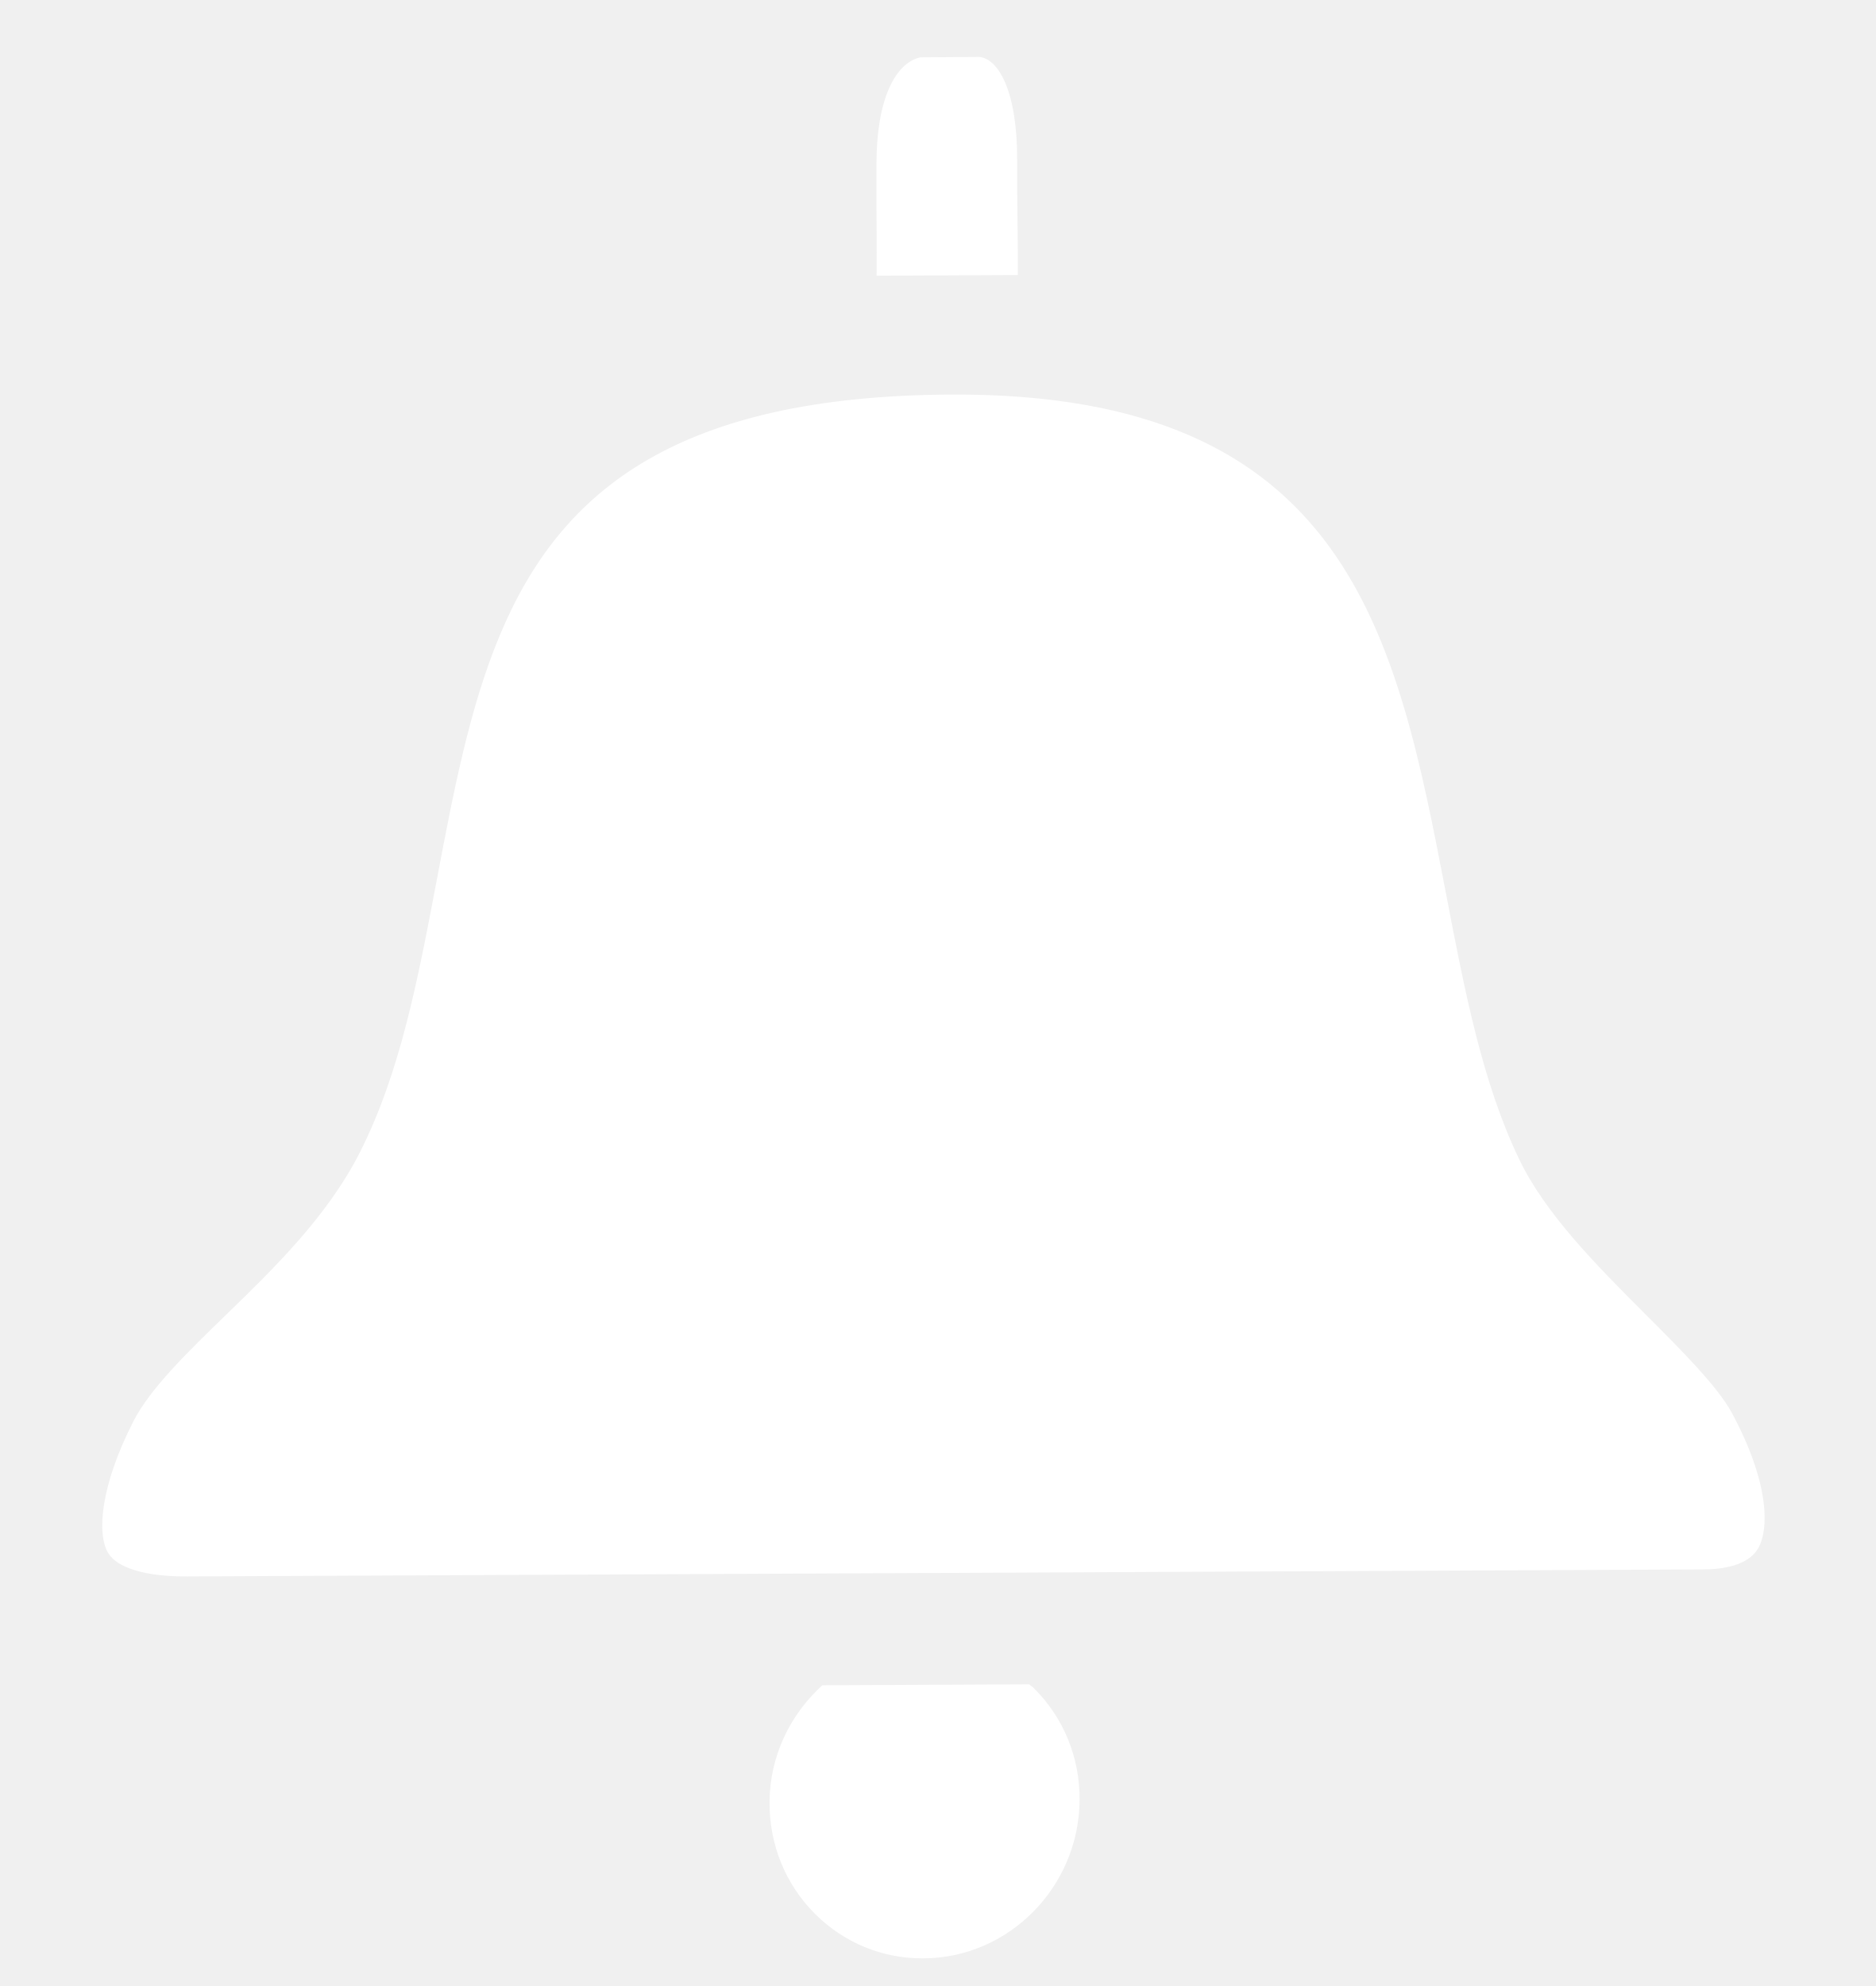
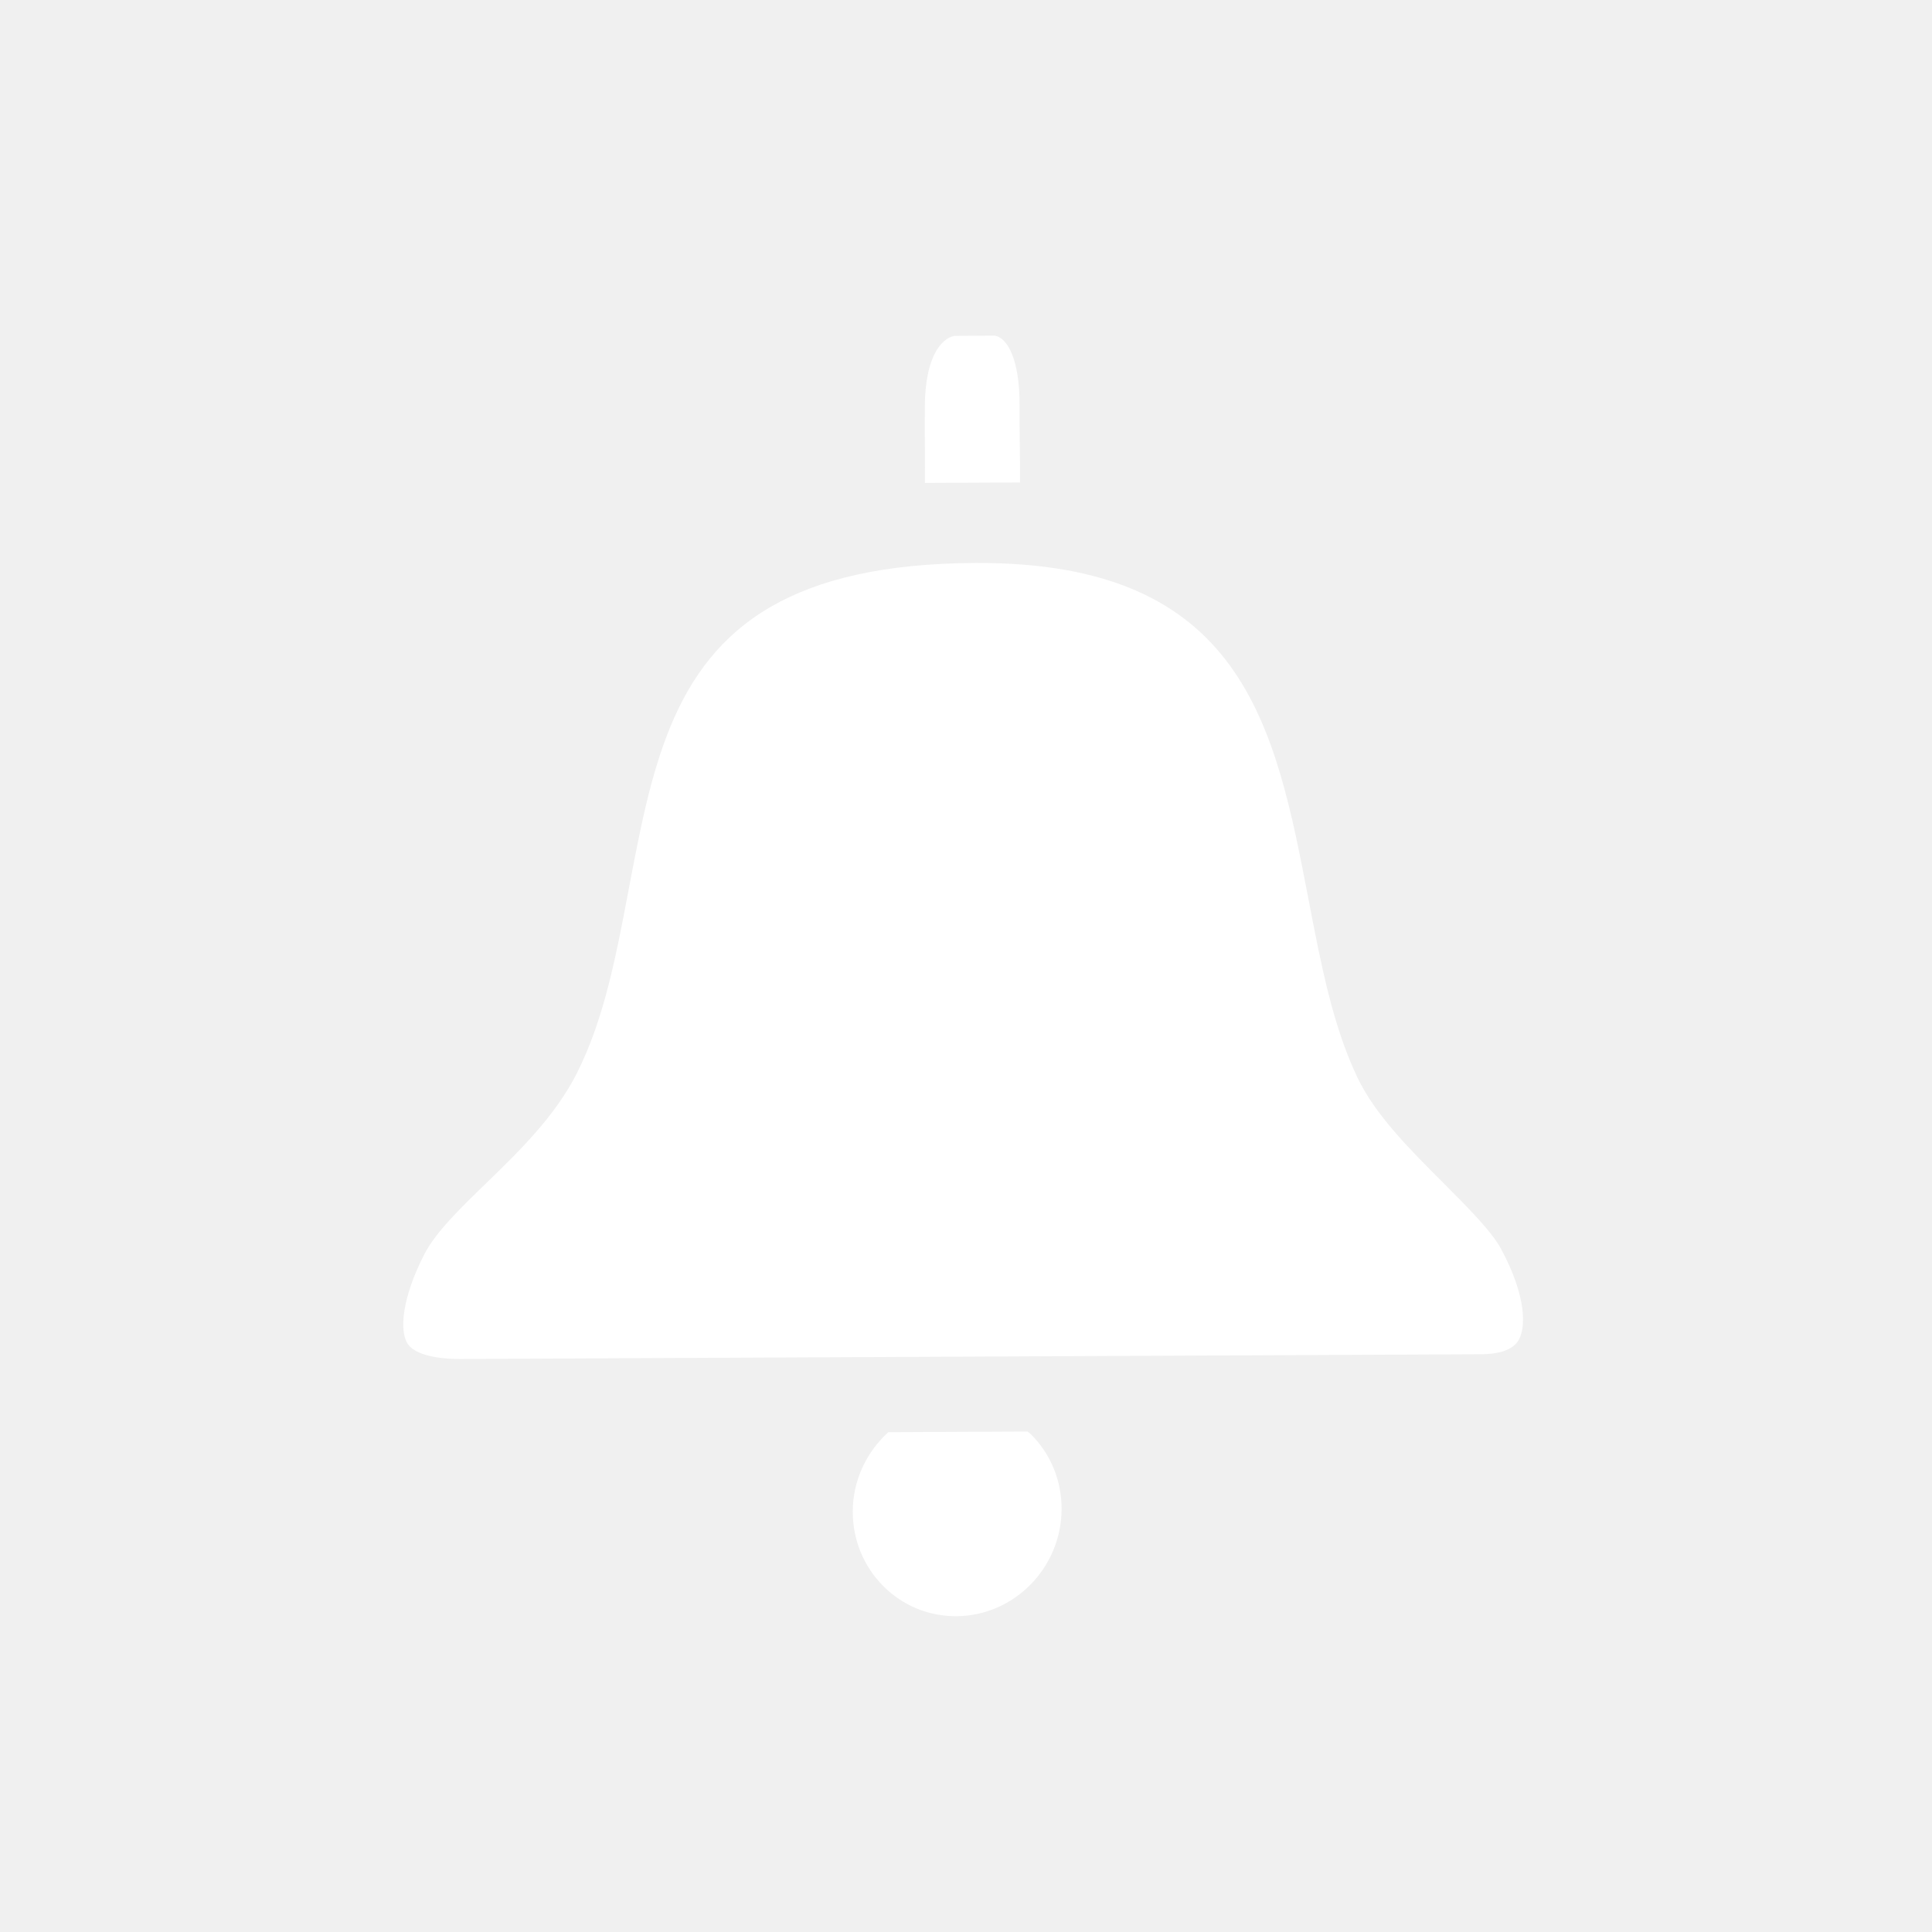
- <svg xmlns="http://www.w3.org/2000/svg" width="17" height="18" viewBox="0 0 17 18">
-   <path fill="#fff" fill-rule="evenodd" d="M17.412,11.899 C17.12,12.74 16.845,13.535 16.786,14.302 C16.743,14.855 16.912,15.487 17.075,16.098 C17.193,16.537 17.314,16.991 17.306,17.262 C17.285,17.978 17.072,18.347 16.895,18.446 C16.738,18.533 16.521,18.447 16.368,18.358 L4.44,11.545 C4.116,11.361 3.928,11.163 3.924,11.004 C3.918,10.804 4.162,10.443 4.718,10.083 C5.001,9.9 5.451,9.787 5.927,9.667 C6.511,9.52 7.174,9.353 7.72,8.995 C8.398,8.551 8.956,7.902 9.548,7.215 C10.608,5.984 11.571,4.866 13.118,4.866 C13.854,4.866 14.723,5.119 15.797,5.733 C18.929,7.522 18.192,9.648 17.412,11.899 M10.432,17.342 C10.034,18.023 9.16,18.264 8.486,17.878 C8.164,17.695 7.935,17.397 7.838,17.039 C7.74,16.674 7.792,16.289 7.986,15.957 C8.199,15.592 8.549,15.36 8.931,15.277 L10.559,16.207 C10.565,16.225 10.575,16.241 10.579,16.259 C10.678,16.625 10.626,17.01 10.432,17.342 M16.259,3.567 C16.585,3.011 16.895,2.882 17.079,2.944 L17.542,3.207 C17.685,3.306 17.687,3.649 17.371,4.191 C17.168,4.539 17.074,4.72 16.857,5.094 L15.745,4.459 C15.911,4.179 15.964,4.073 16.259,3.567" transform="rotate(-30 8.188 18.031)" />
+ <svg xmlns="http://www.w3.org/2000/svg" width="26" height="26" viewBox="0 0 26 26">
+   <g fill="none" fill-rule="evenodd" transform="translate(-.5)">
+     <path fill="#fff" d="M18.372,15.471 C18.08,16.312 17.805,17.107 17.745,17.873 C17.702,18.427 17.871,19.059 18.035,19.669 C18.152,20.109 18.274,20.563 18.266,20.834 C18.245,21.55 18.031,21.919 17.854,22.018 C17.698,22.105 17.481,22.018 17.327,21.93 L5.399,15.117 C5.076,14.932 4.888,14.735 4.884,14.576 C4.878,14.376 5.122,14.014 5.677,13.655 C5.961,13.471 6.411,13.358 6.886,13.239 C7.471,13.092 8.134,12.925 8.68,12.567 C9.358,12.122 9.916,11.474 10.508,10.787 C11.568,9.555 12.531,8.438 14.078,8.438 C14.814,8.438 15.683,8.691 16.757,9.305 C19.889,11.093 19.152,13.22 18.372,15.471 M11.392,20.913 C10.993,21.595 10.12,21.835 9.445,21.45 C9.124,21.266 8.894,20.969 8.798,20.611 C8.7,20.246 8.752,19.861 8.946,19.529 C9.159,19.164 9.509,18.932 9.891,18.848 L11.519,19.778 C11.525,19.796 11.534,19.813 11.539,19.831 C11.638,20.197 11.585,20.582 11.392,20.913 M17.219,7.139 C17.545,6.583 17.854,6.454 18.039,6.516 L18.501,6.779 C18.645,6.878 18.647,7.221 18.331,7.763 C18.128,8.111 18.034,8.292 17.817,8.666 L16.705,8.031 C16.871,7.751 16.924,7.645 17.219,7.139" transform="rotate(-30 11.967 14.278)" />
+   </g>
</svg>
